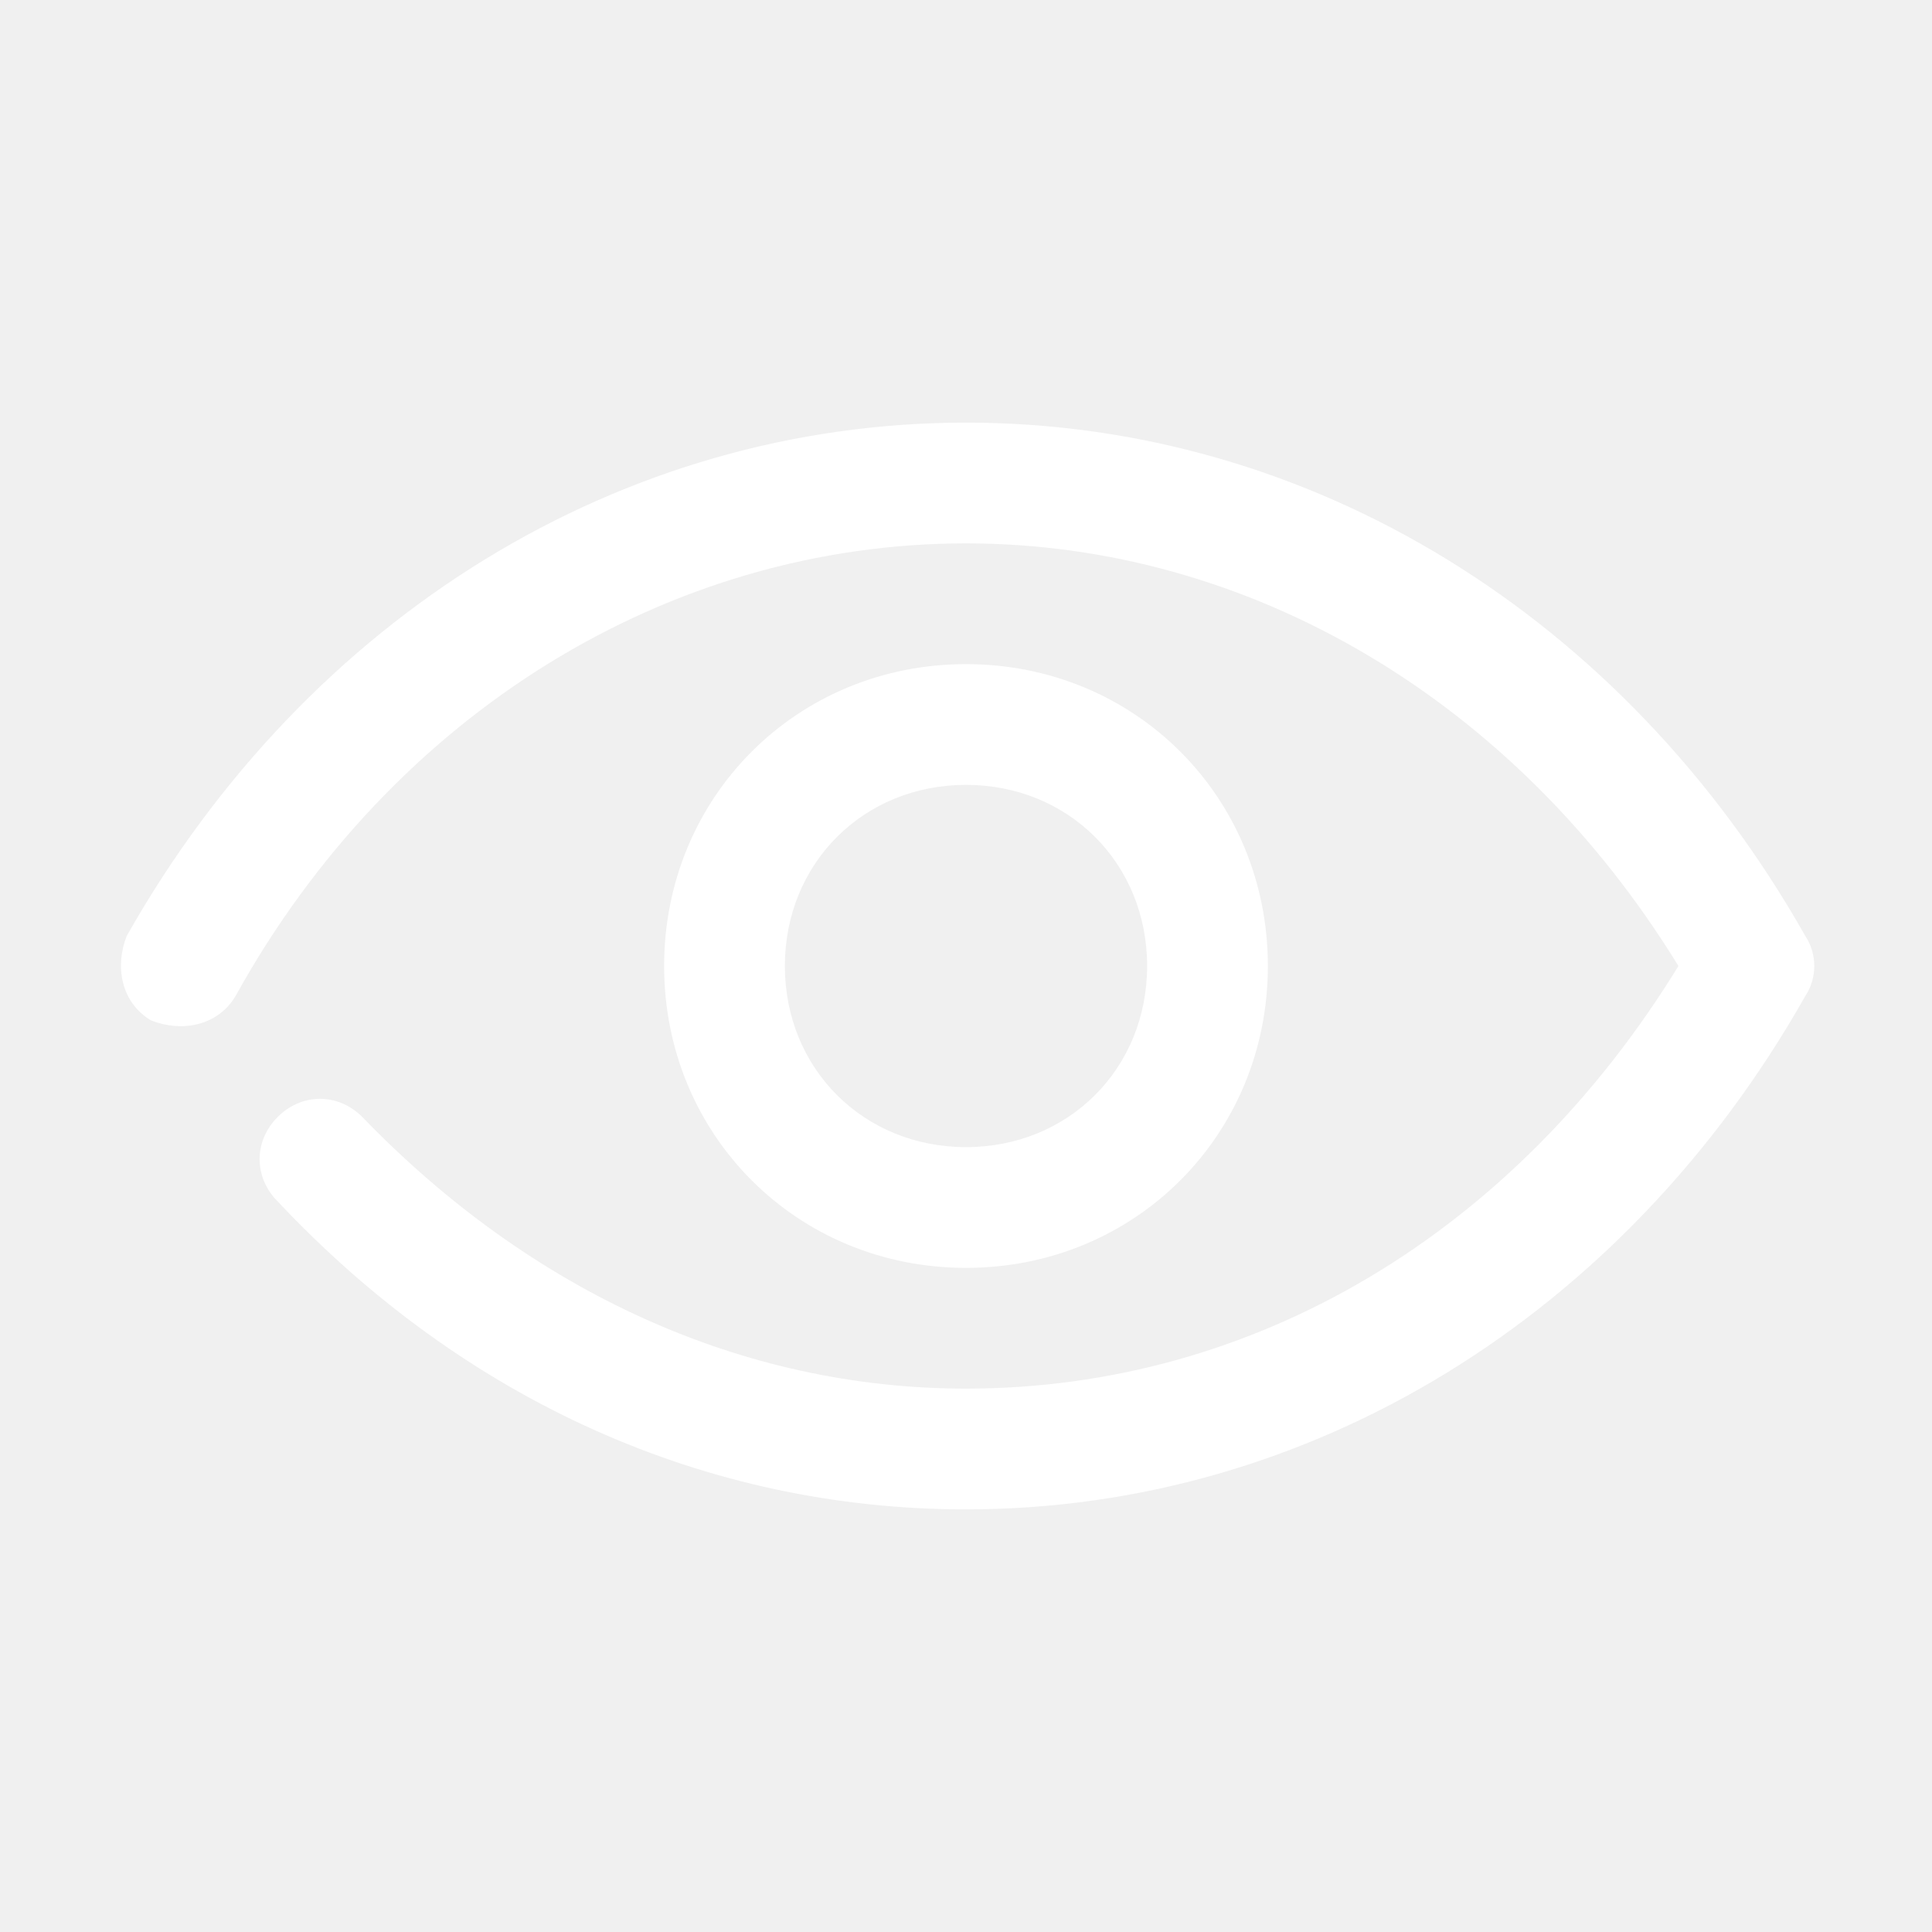
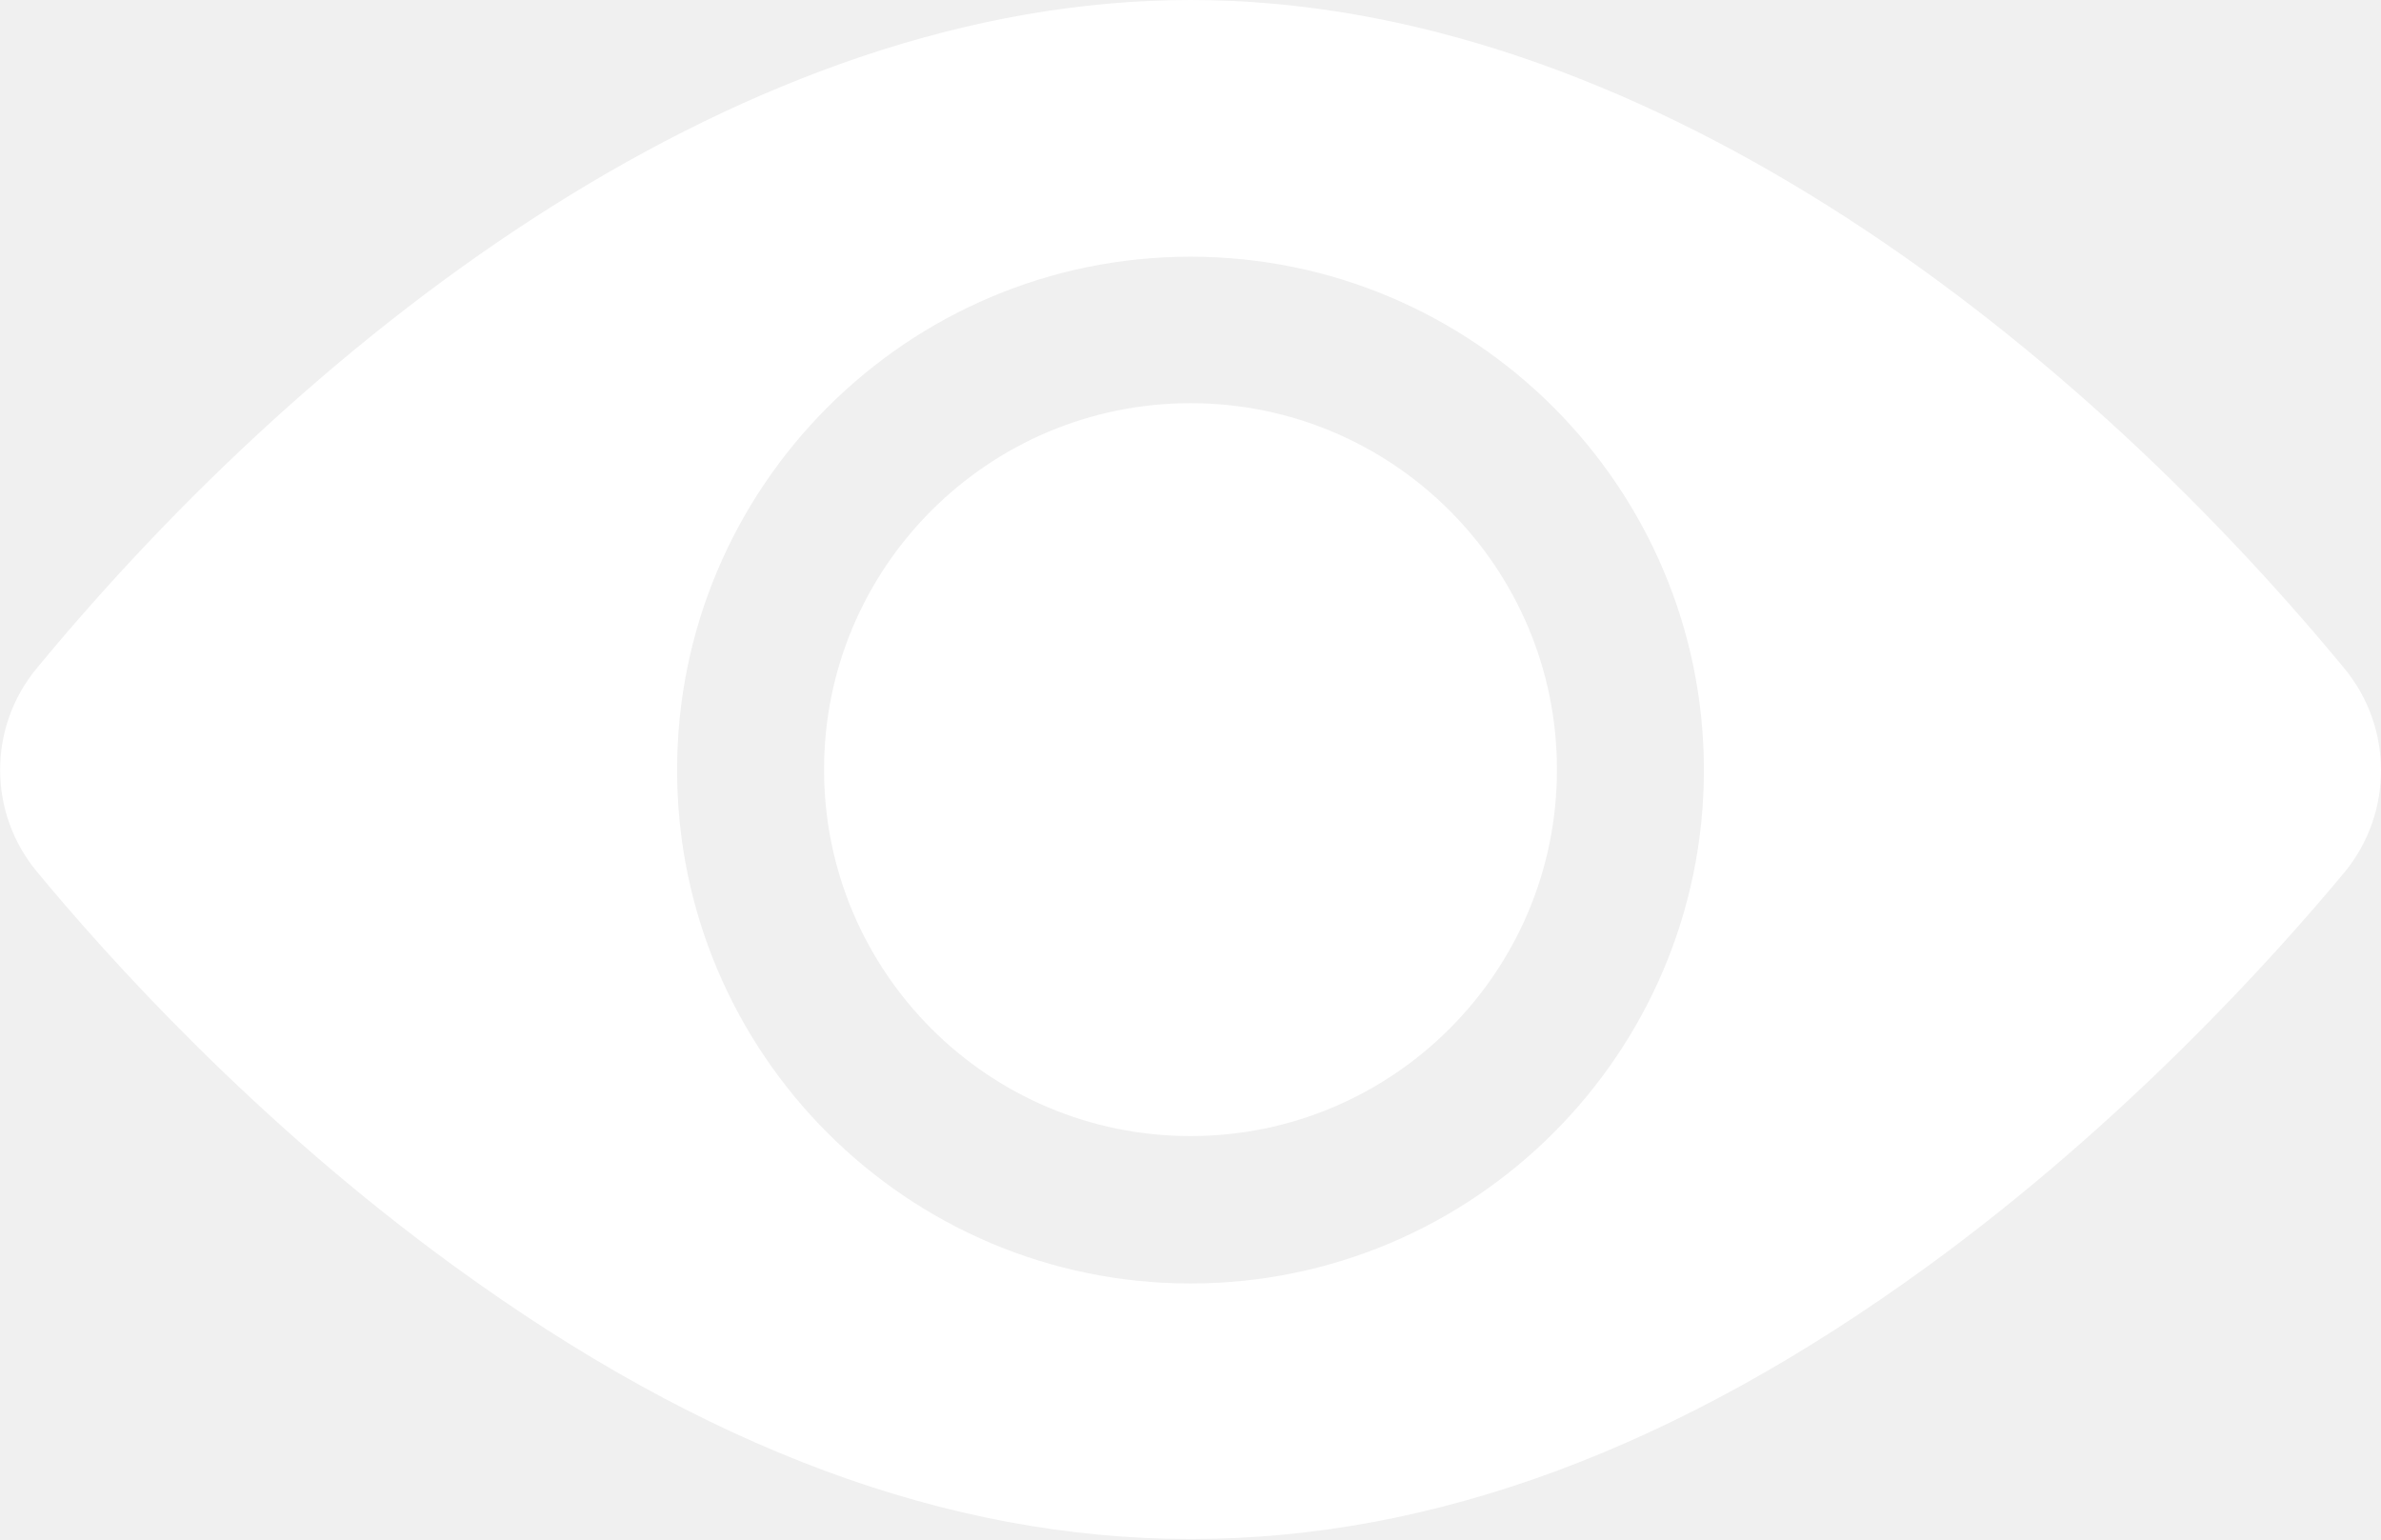
- <svg xmlns="http://www.w3.org/2000/svg" version="1.1" id="Layer_1" x="0px" y="0px" viewBox="0 0 32 32" style="enable-background:new 0 0 32 32;" xml:space="preserve">
+ <svg xmlns="http://www.w3.org/2000/svg" xmlns:xlink="http://www.w3.org/1999/xlink" version="1.1" id="圖層_1" x="0px" y="0px" viewBox="0 0 512 331" style="enable-background:new 0 0 512 331;" xml:space="preserve">
  <style type="text/css">
- 	.st0{fill:none;stroke:#FFFFFF;stroke-width:2;stroke-linecap:round;stroke-linejoin:round;stroke-miterlimit:10;}
- 	.st1{fill:#FFFFFF;}
+ 	.st0{clip-path:url(#SVGID_00000129192701729766598280000012863828387100954799_);fill:#FFFFFF;}
</style>
  <g>
-     <polyline class="st0" points="649,138 675,138 675,156 661,156  " />
-     <polyline class="st0" points="653,156 649,156 649,142  " />
-     <polyline class="st0" points="661,156 653,162 653,156  " />
-   </g>
-   <g>
-     <g>
-       <path class="st1" d="M16,25c-4.3,0-8.3-1.8-11.4-5.1c-0.4-0.4-0.4-1,0-1.4c0.4-0.4,1-0.4,1.4,0C8.8,21.4,12.3,23,16,23    c4.8,0,9.1-2.6,11.8-7c-2.7-4.4-7.1-7-11.8-7c-4.9,0-9.5,2.8-12.1,7.5C3.6,17,3,17.1,2.5,16.9C2,16.6,1.9,16,2.1,15.5    C5.1,10.2,10.3,7,16,7c5.7,0,10.9,3.2,13.9,8.5c0.2,0.3,0.2,0.7,0,1C26.9,21.8,21.7,25,16,25z" />
-     </g>
-     <g>
-       <path class="st1" d="M16,21c-2.8,0-5-2.2-5-5s2.2-5,5-5s5,2.2,5,5S18.8,21,16,21z M16,13c-1.7,0-3,1.3-3,3s1.3,3,3,3s3-1.3,3-3    S17.7,13,16,13z" />
-     </g>
+     <defs>
+       <rect id="SVGID_1_" width="512" height="331" />
+     </defs>
+     <clipPath id="SVGID_00000068639958830962534260000016726240188675107968_">
+       <use xlink:href="#SVGID_1_" style="overflow:visible;" />
+     </clipPath>
+     <path style="clip-path:url(#SVGID_00000068639958830962534260000016726240188675107968_);fill:#FFFFFF;" d="M256,86.7   c43.5,0,78.8,35.3,78.8,78.8s-35.3,78.8-78.8,78.8s-78.8-35.3-78.8-78.8S212.5,86.7,256,86.7" />
+     <path style="clip-path:url(#SVGID_00000068639958830962534260000016726240188675107968_);fill:#FFFFFF;" d="M504.1,143.7   C443.6,70.5,351.8,0,256,0C160.1,0,68.4,70.5,7.9,143.7c-10.5,12.7-10.5,31,0,43.7c15.2,18.4,47.1,53.9,89.8,84.9   c107.3,78.1,209.2,78.3,316.8,0c42.6-31,74.5-66.5,89.8-84.9C514.6,174.7,514.6,156.4,504.1,143.7 M256,55.2   c60.9,0,110.4,49.5,110.4,110.4c0,60.9-49.5,110.4-110.4,110.4s-110.4-49.5-110.4-110.4C145.6,104.7,195.1,55.2,256,55.2" />
  </g>
</svg>
